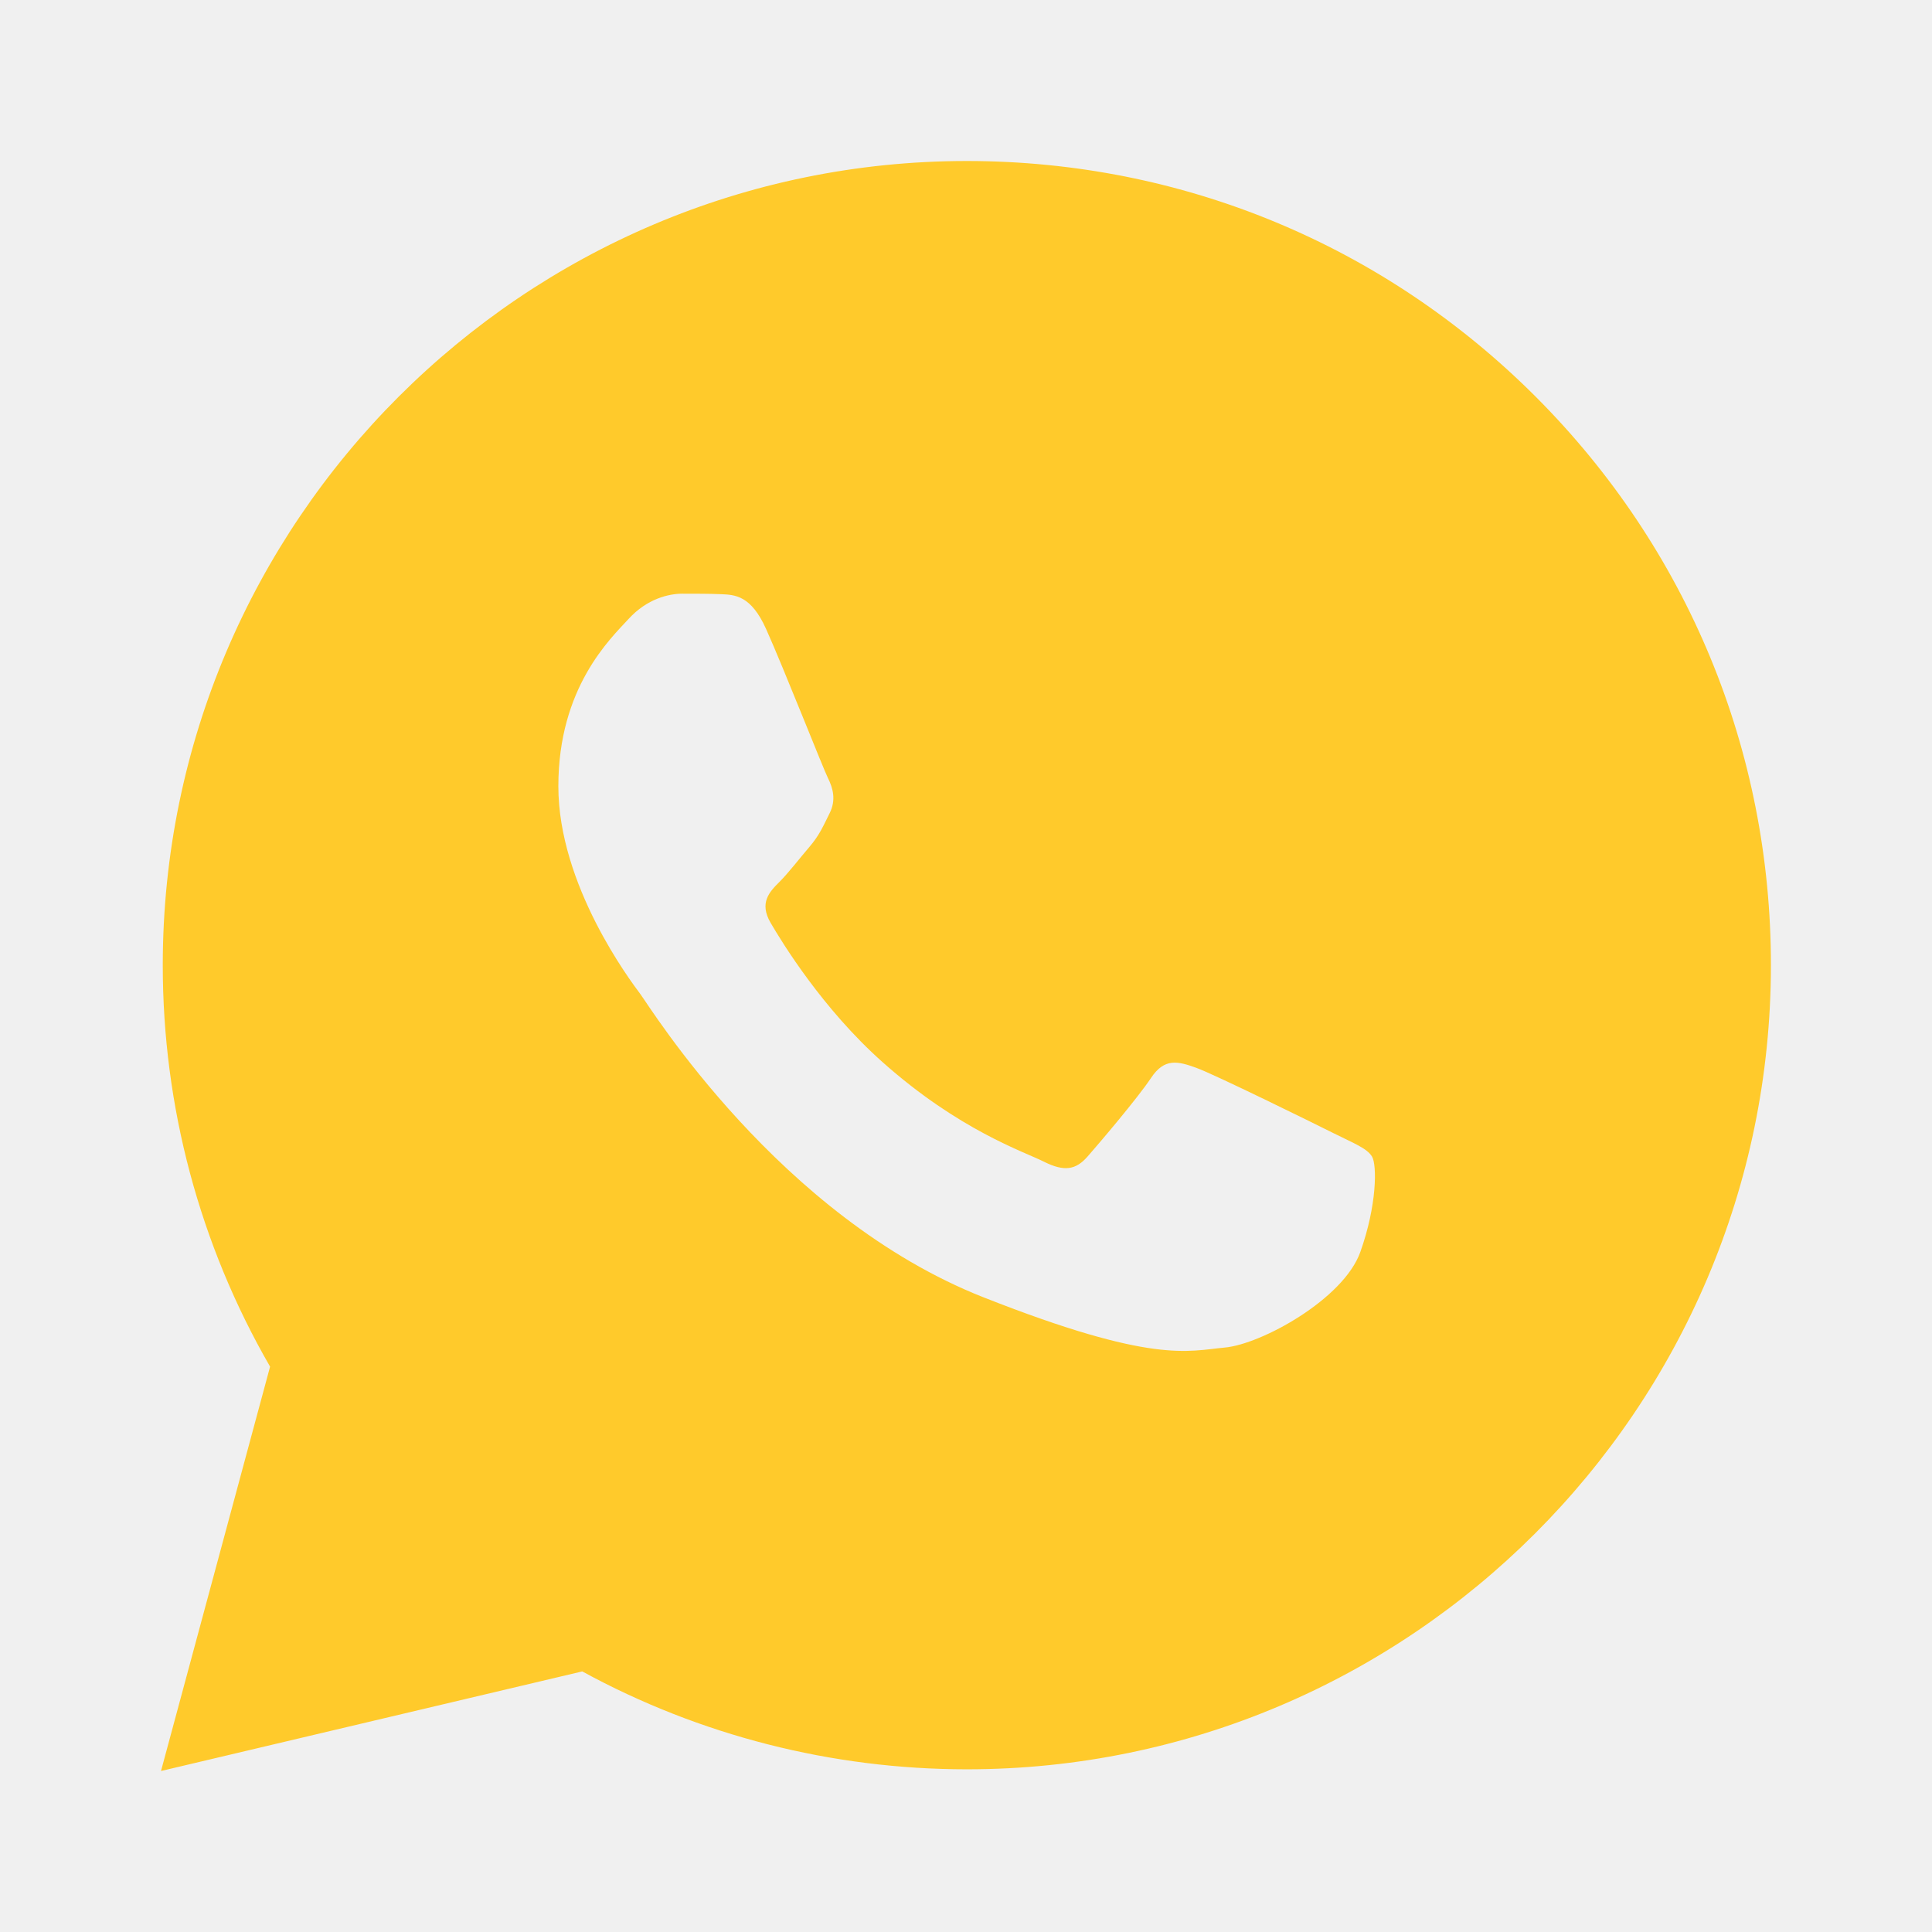
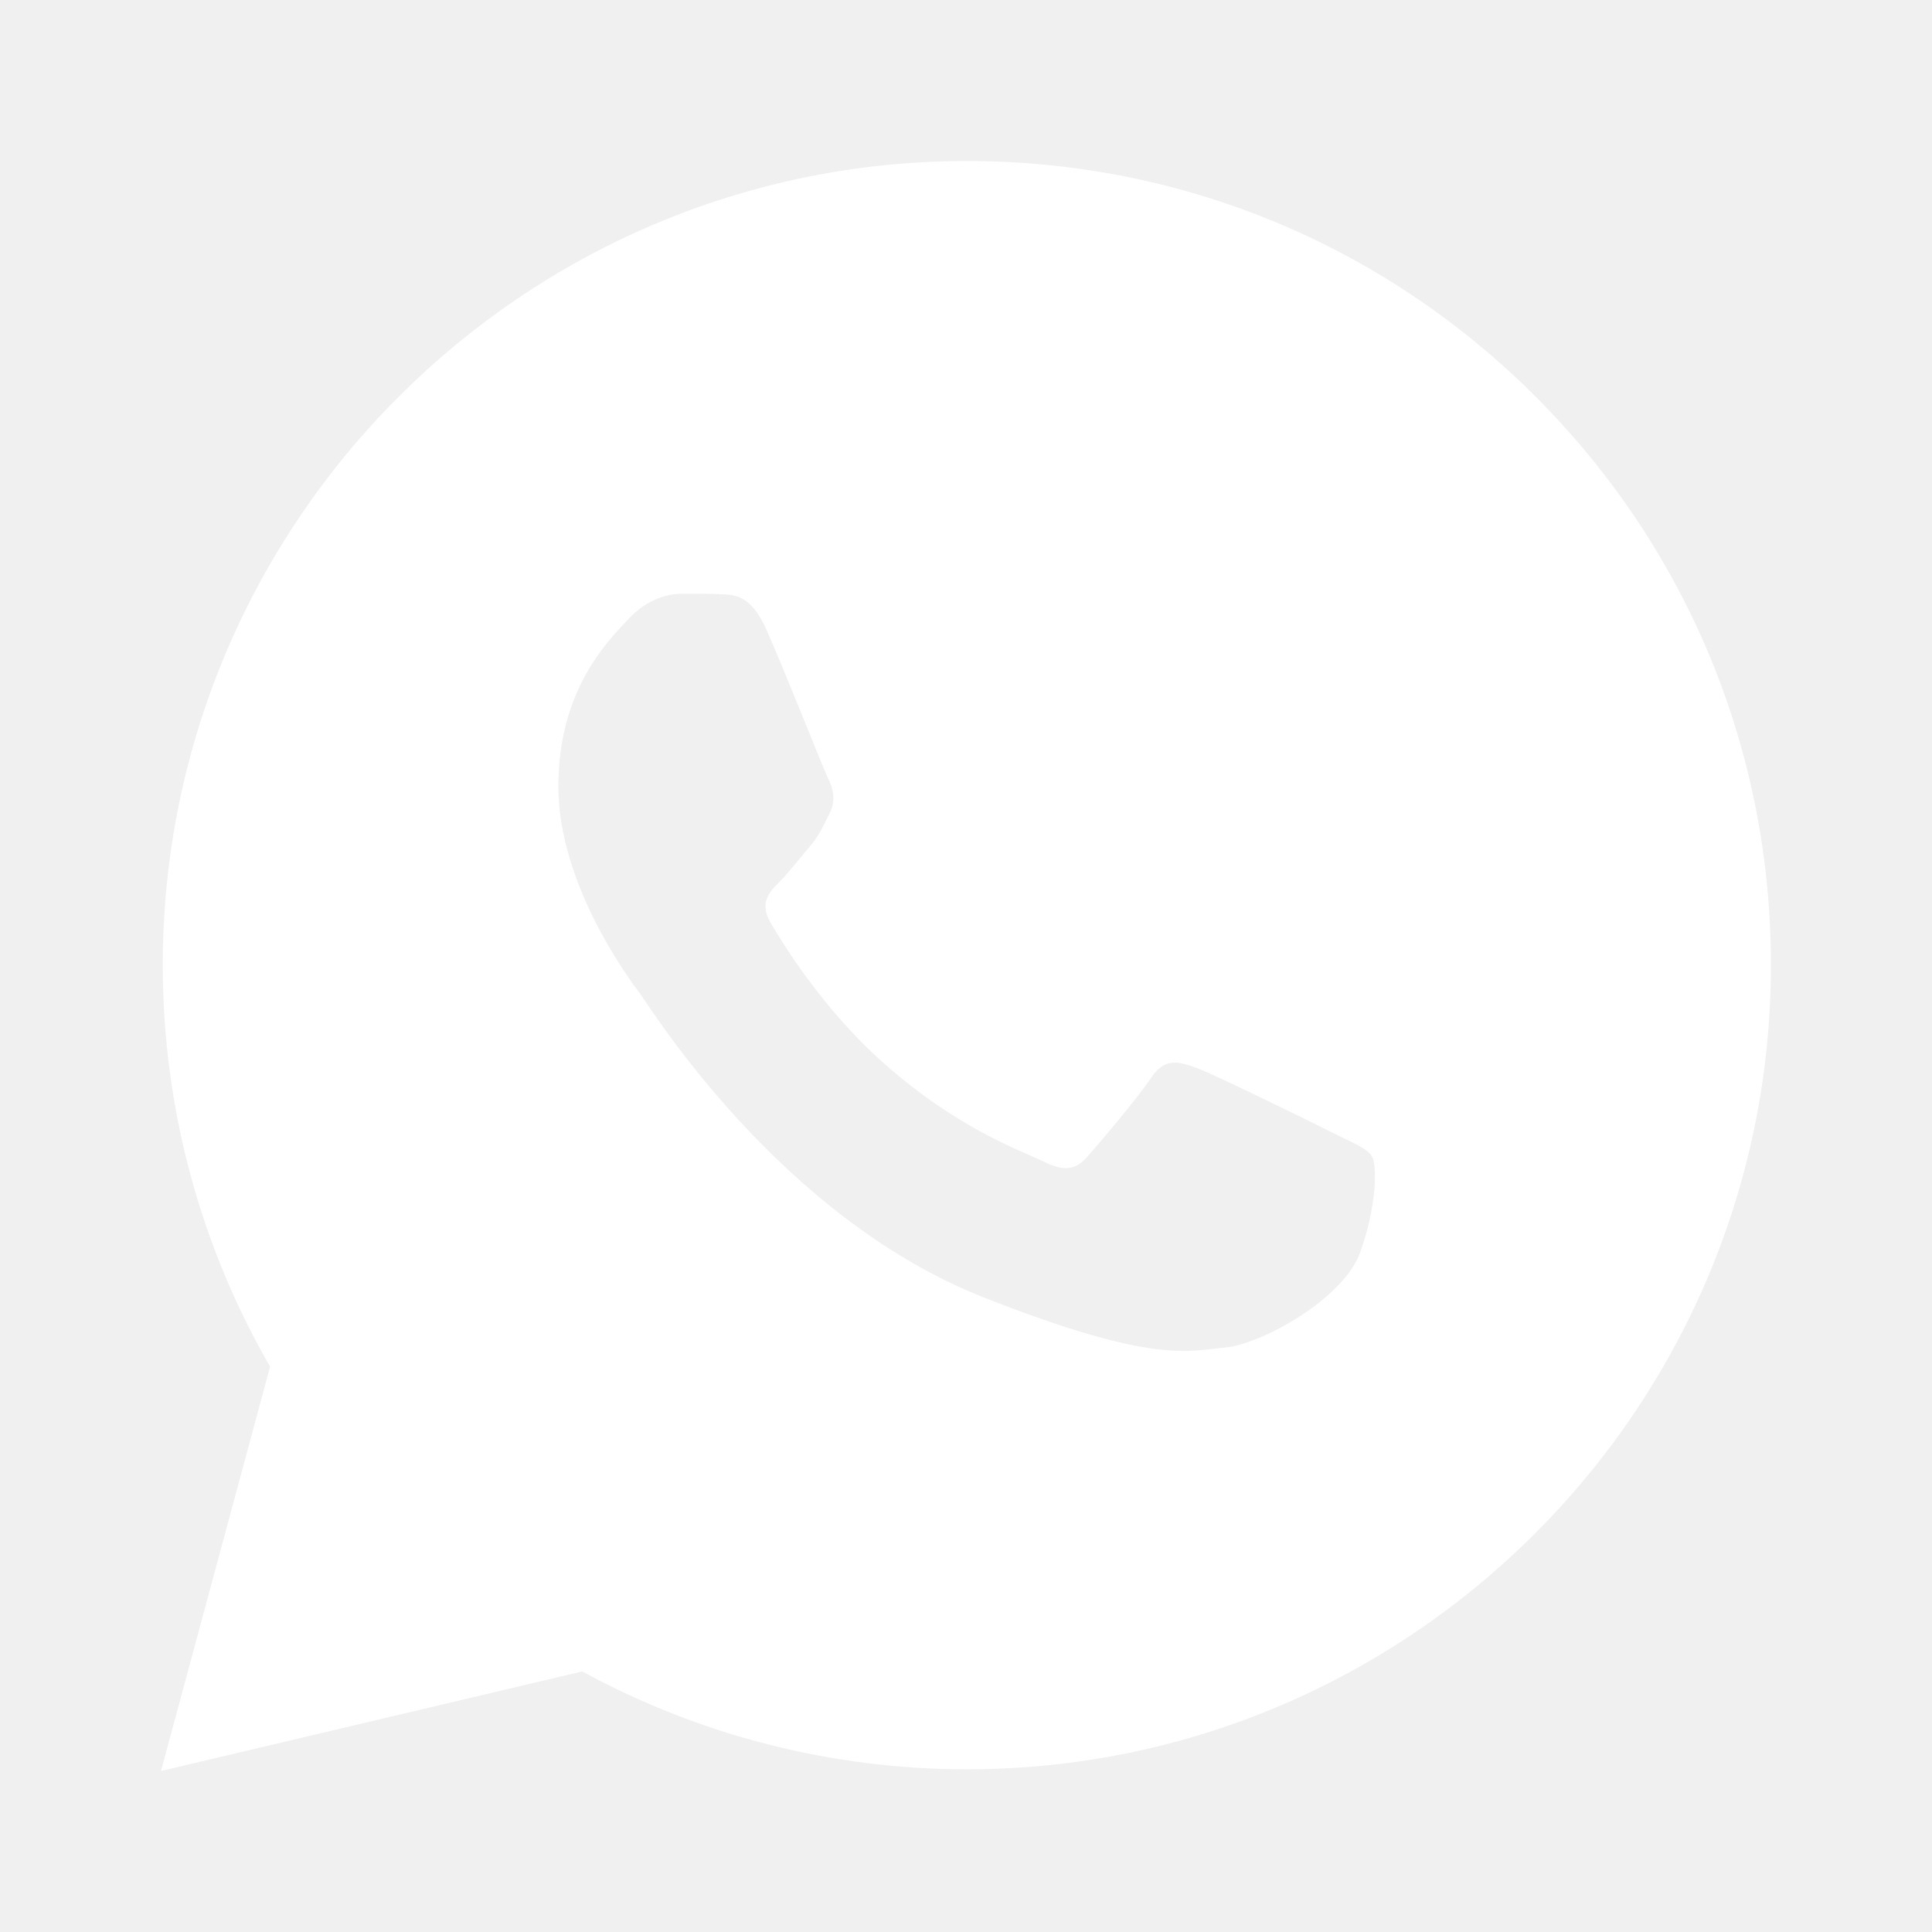
- <svg xmlns="http://www.w3.org/2000/svg" fill="#FFCA2B" viewBox="0 0 24 24" width="32px" height="32px">
+ <svg xmlns="http://www.w3.org/2000/svg" fill="#fff" viewBox="0 0 24 24" width="32px" height="32px">
  <path d="M19.077,4.928C17.191,3.041,14.683,2.001,12.011,2c-5.506,0-9.987,4.479-9.989,9.985 c-0.001,1.76,0.459,3.478,1.333,4.992L2,22l5.233-1.237c1.459,0.796,3.101,1.215,4.773,1.216h0.004 c5.505,0,9.986-4.48,9.989-9.985C22.001,9.325,20.963,6.816,19.077,4.928z M16.898,15.554c-0.208,0.583-1.227,1.145-1.685,1.186 c-0.458,0.042-0.887,0.207-2.995-0.624c-2.537-1-4.139-3.601-4.263-3.767c-0.125-0.167-1.019-1.353-1.019-2.581 S7.581,7.936,7.81,7.687c0.229-0.25,0.499-0.312,0.666-0.312c0.166,0,0.333,0,0.478,0.006c0.178,0.007,0.375,0.016,0.562,0.431 c0.222,0.494,0.707,1.728,0.769,1.853s0.104,0.271,0.021,0.437s-0.125,0.27-0.249,0.416c-0.125,0.146-0.262,0.325-0.374,0.437 c-0.125,0.124-0.255,0.26-0.11,0.509c0.146,0.25,0.646,1.067,1.388,1.728c0.954,0.85,1.757,1.113,2.007,1.239 c0.25,0.125,0.395,0.104,0.541-0.063c0.146-0.166,0.624-0.728,0.79-0.978s0.333-0.208,0.562-0.125s1.456,0.687,1.705,0.812 c0.25,0.125,0.416,0.187,0.478,0.291C17.106,14.471,17.106,14.971,16.898,15.554z" />
</svg>
